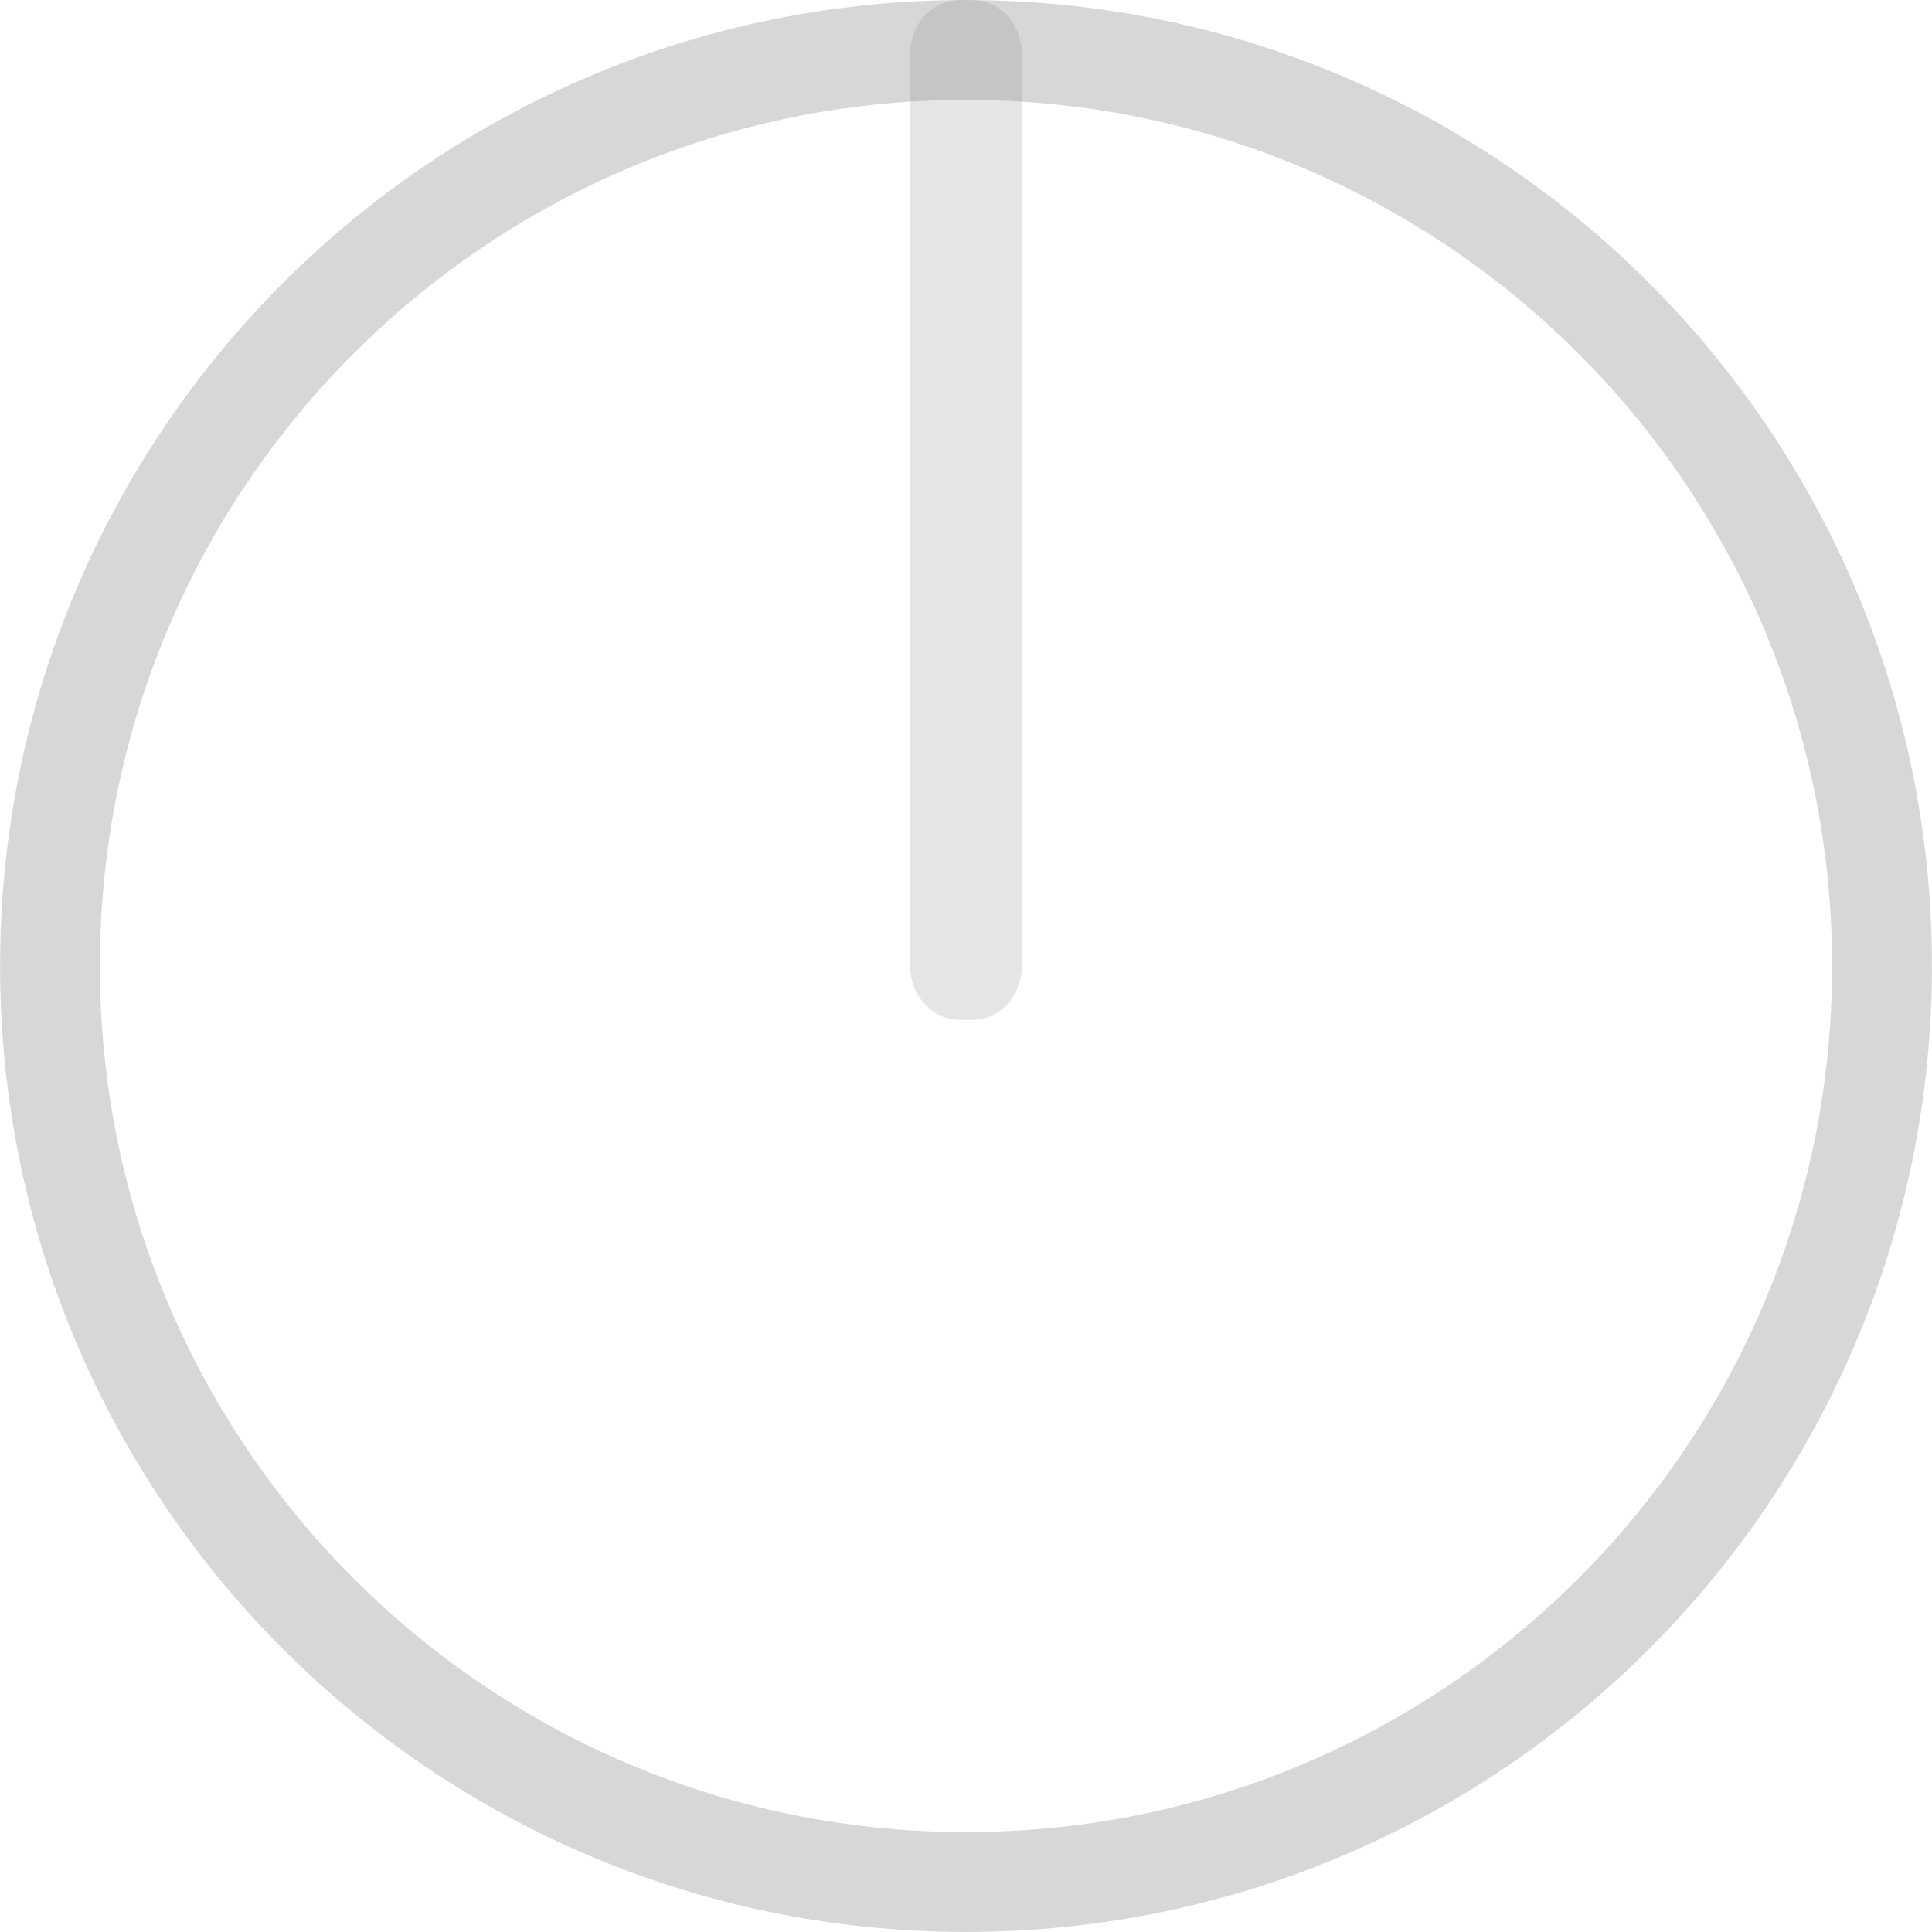
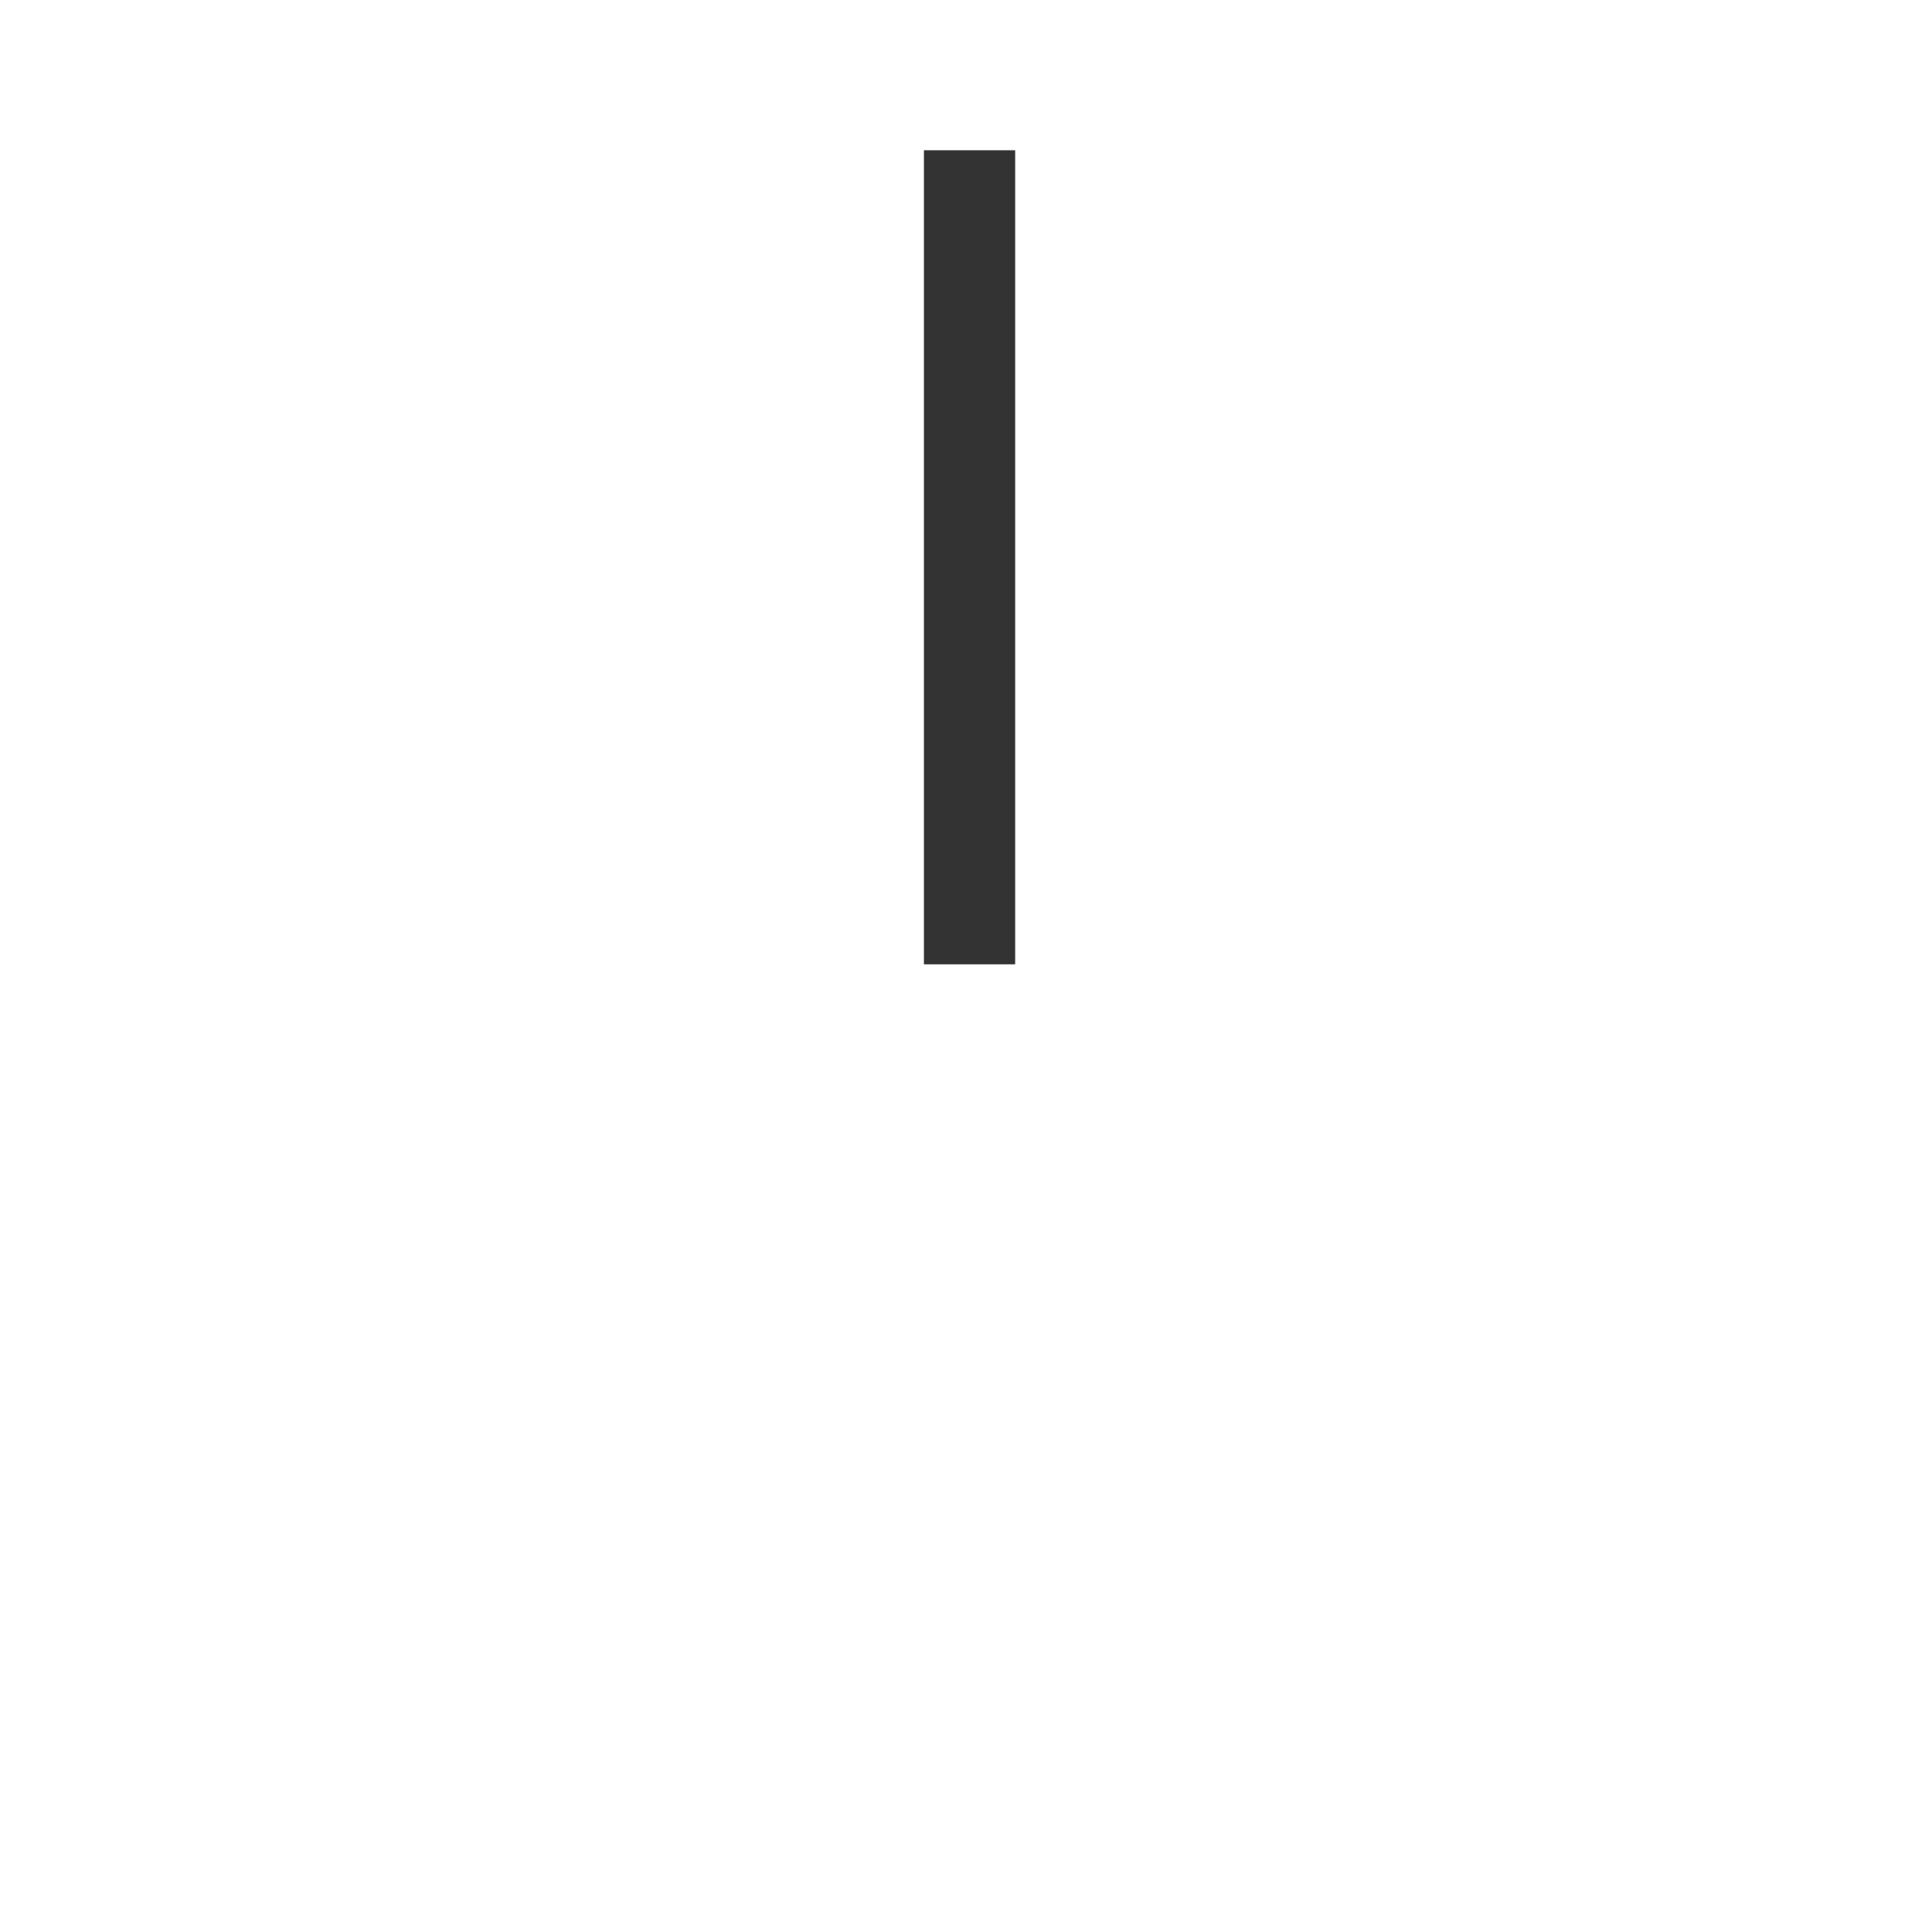
- <svg xmlns="http://www.w3.org/2000/svg" width="15mm" height="15mm" viewBox="0 0 15 15" version="1.1" id="svg1">
-   <defs id="defs1">
-     </defs>
-   <g id="layer2">
-     <rect style="font-variation-settings:normal;opacity:1;vector-effect:none;fill:#e5e5e5;fill-opacity:1;stroke:none;stroke-width:1.816;stroke-linecap:butt;stroke-linejoin:miter;stroke-miterlimit:4;stroke-dasharray:none;stroke-dashoffset:0;stroke-opacity:1;-inkscape-stroke:none;paint-order:markers stroke fill" id="rect20" width="0.868" height="7.918" x="7.066" y="0" rx="0.384" ry="0.421" />
-     <circle style="display:inline;fill:none;fill-opacity:1;fill-rule:nonzero;stroke:#7b7b7b;stroke-width:0.775;stroke-linecap:butt;stroke-linejoin:miter;stroke-dasharray:none;stroke-dashoffset:0;stroke-opacity:0.304;paint-order:markers stroke fill" id="path47-7-6-7-1-5-2-8" cx="7.5" cy="7.5" r="7.112" />
+ <svg xmlns="http://www.w3.org/2000/svg" width="42.52" height="42.52" version="1.1" viewBox="0 0 42.52 42.52">
+   <g id="svg1">
+     <g id="_x3C_defs">
+       </g>
+     <g id="svg11" data-name="svg1">
+       <g id="layer2">
+         <rect id="rect114942" x="20.334" y="3.307" width="2.008" height="17.916" fill="#333" />
+       </g>
+     </g>
  </g>
</svg>
